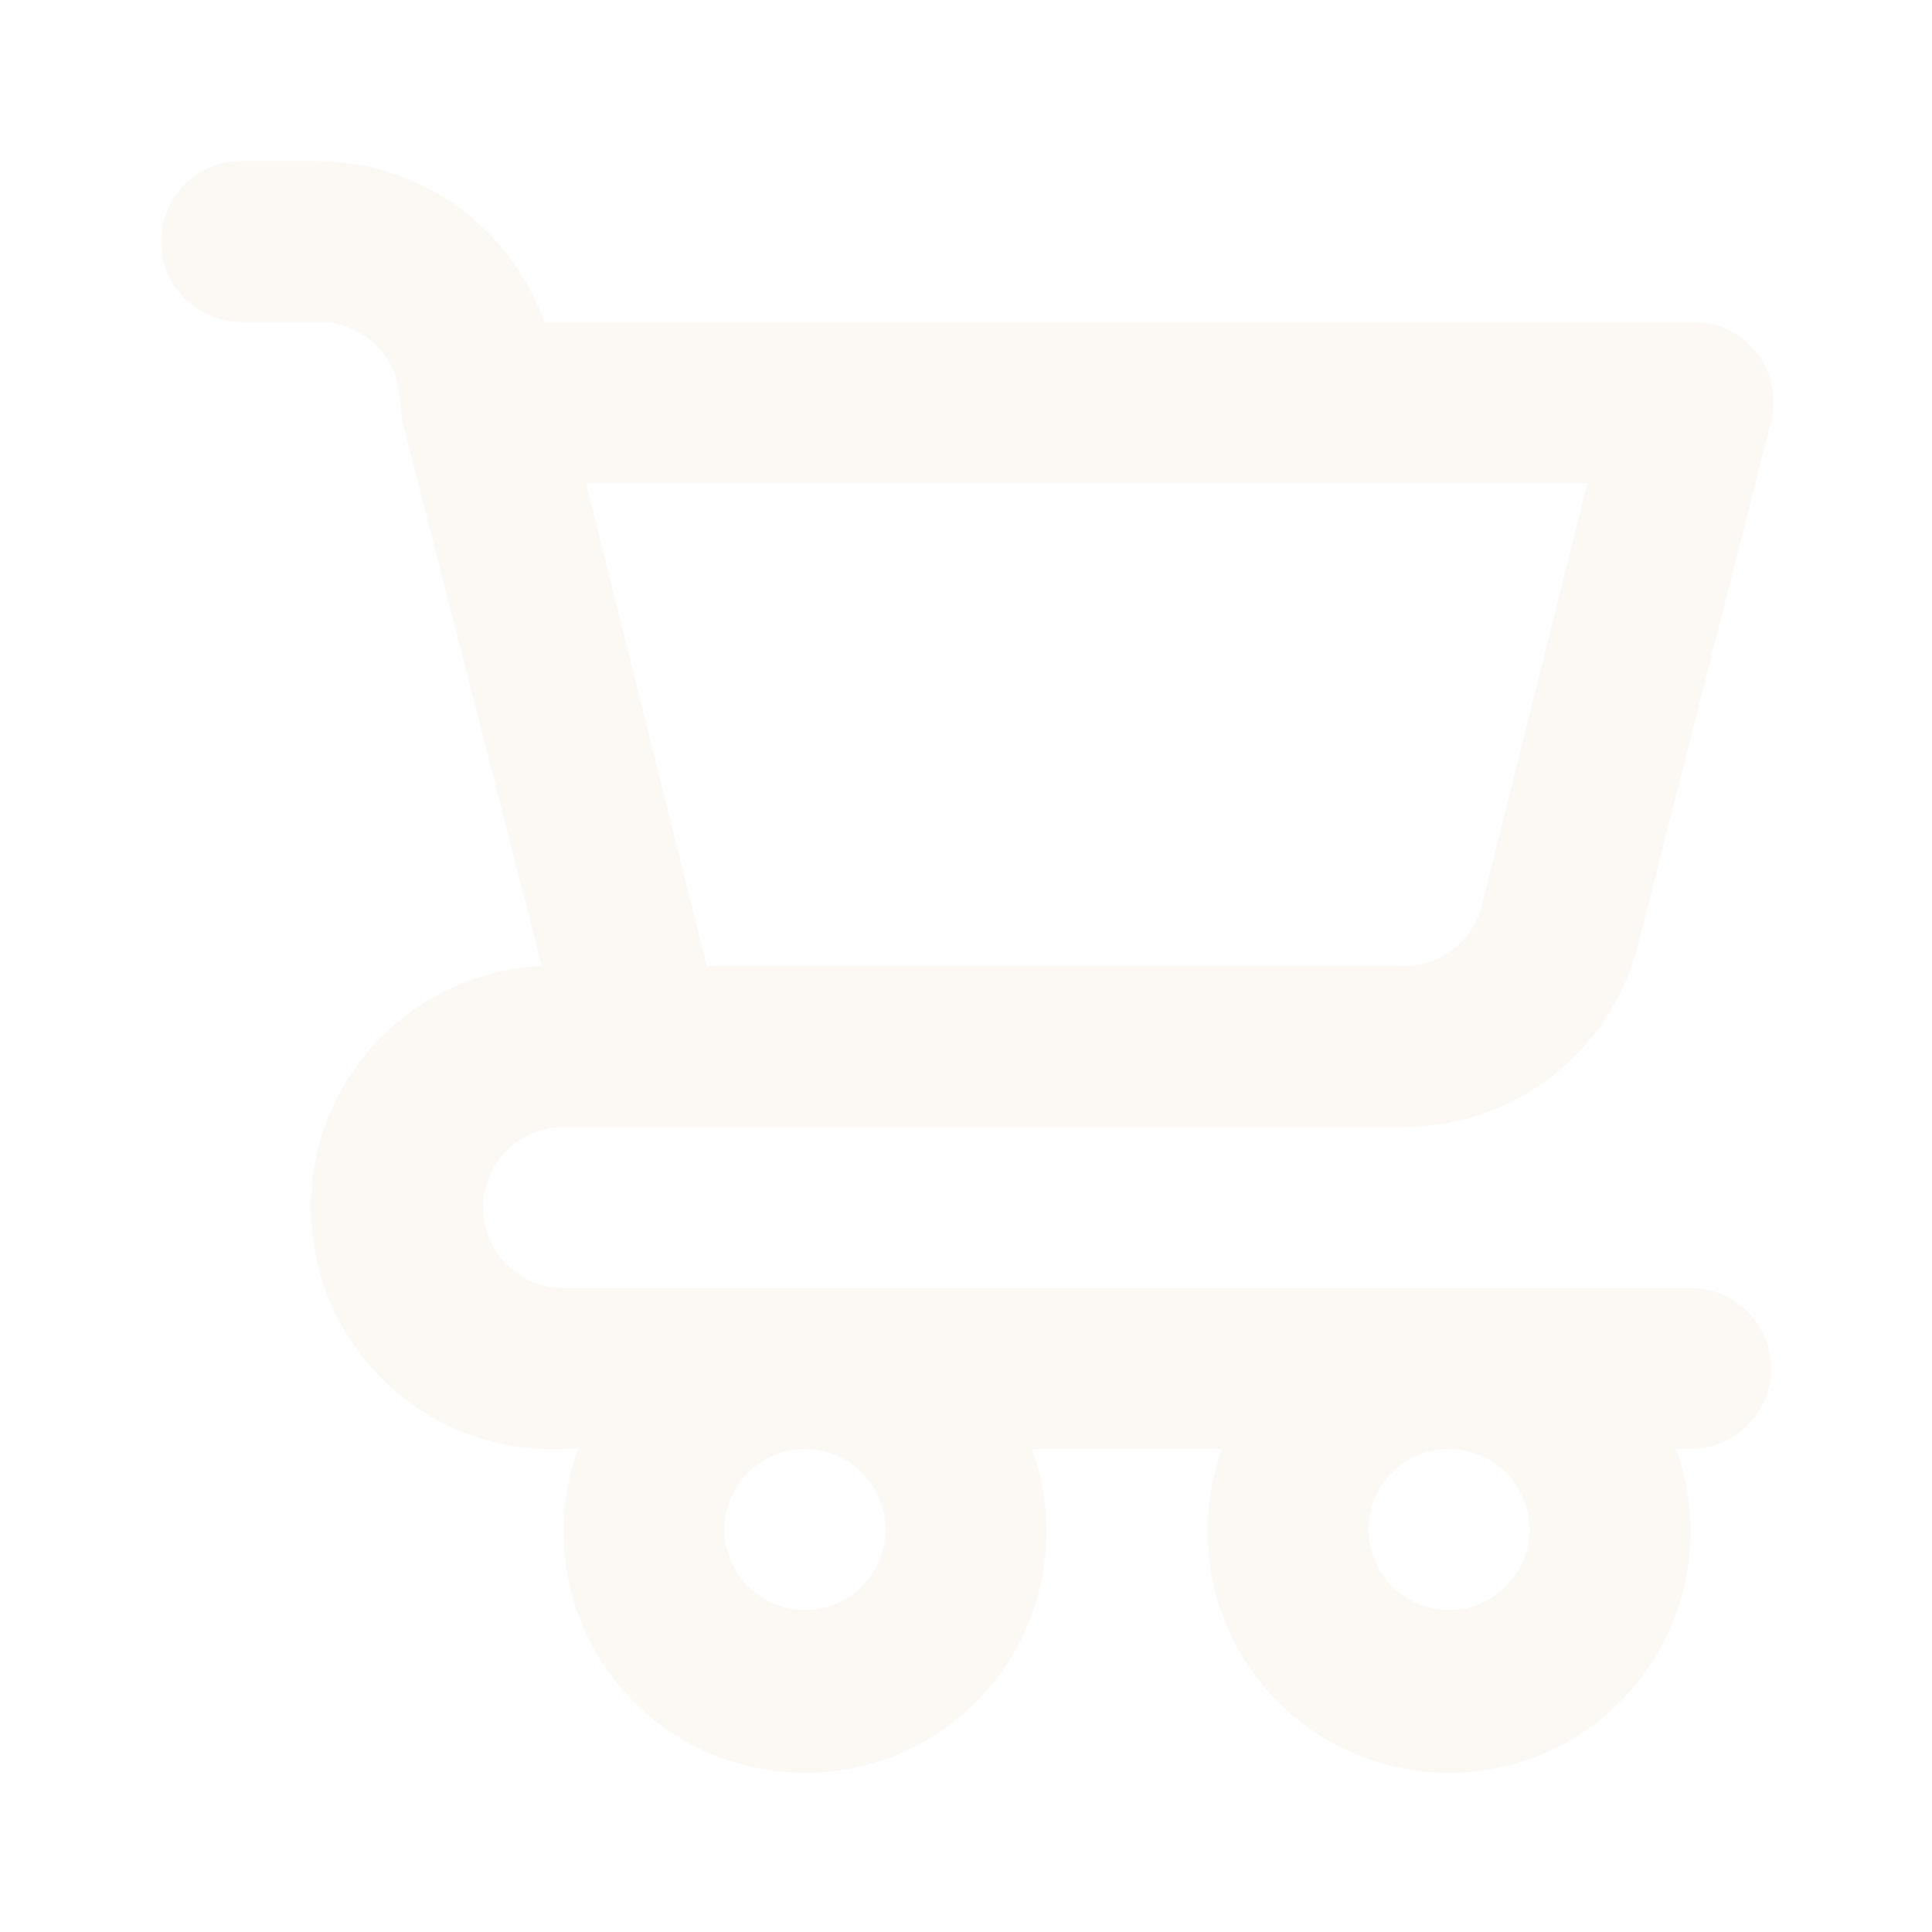
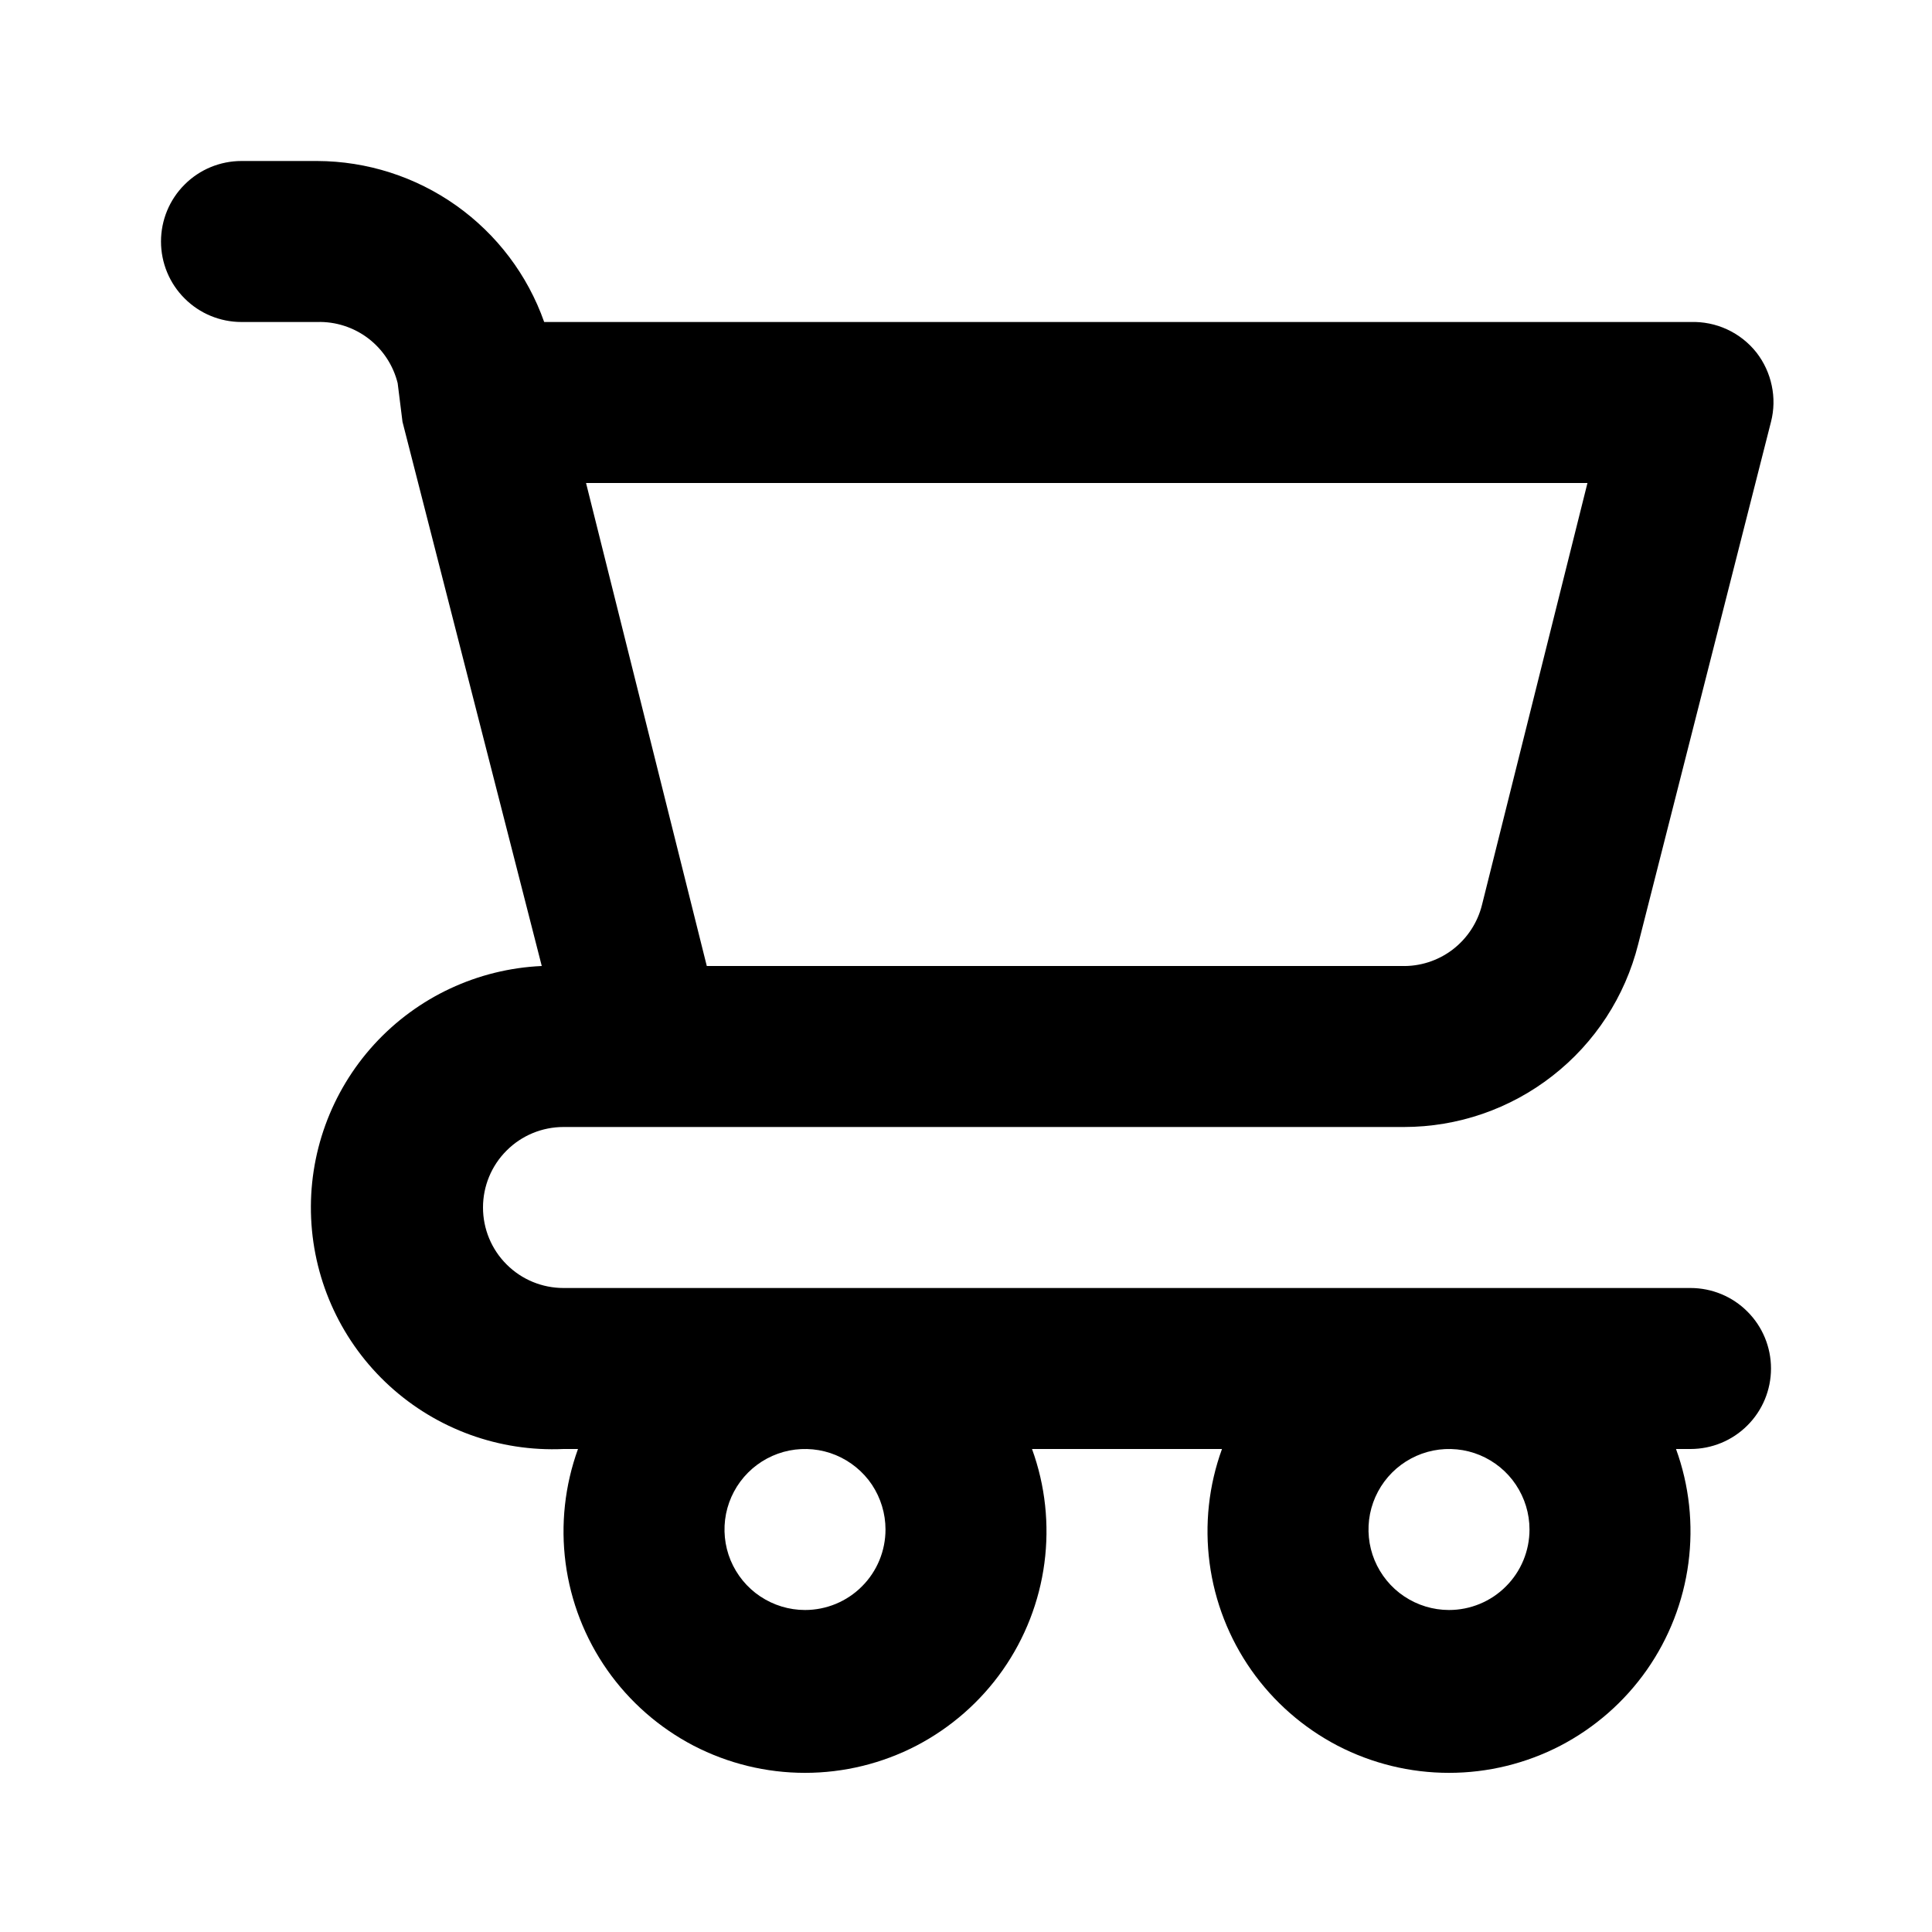
<svg xmlns="http://www.w3.org/2000/svg" width="24" height="24" viewBox="0 0 24 24" fill="none">
-   <path d="M21 16H7C6.735 16 6.48 15.895 6.293 15.707C6.105 15.52 6 15.265 6 15C6 14.735 6.105 14.48 6.293 14.293C6.48 14.105 6.735 14 7 14H17.44C18.109 14 18.758 13.777 19.285 13.365C19.813 12.954 20.187 12.379 20.35 11.73L22 5.24C22.038 5.092 22.041 4.938 22.009 4.789C21.978 4.64 21.913 4.5 21.82 4.38C21.723 4.257 21.598 4.158 21.455 4.092C21.313 4.026 21.157 3.995 21 4H6.76C6.554 3.416 6.172 2.911 5.667 2.553C5.162 2.195 4.559 2.002 3.94 2H3C2.735 2 2.48 2.105 2.293 2.293C2.105 2.48 2 2.735 2 3C2 3.265 2.105 3.52 2.293 3.707C2.48 3.895 2.735 4 3 4H3.94C4.168 3.993 4.392 4.065 4.574 4.203C4.756 4.342 4.885 4.538 4.94 4.76L5 5.24L6.73 12C5.934 12.036 5.186 12.386 4.648 12.974C4.111 13.562 3.829 14.339 3.865 15.135C3.901 15.931 4.251 16.68 4.839 17.217C5.427 17.754 6.204 18.036 7 18H7.18C7.016 18.453 6.963 18.939 7.026 19.417C7.089 19.895 7.267 20.351 7.543 20.745C7.82 21.14 8.188 21.462 8.615 21.685C9.043 21.907 9.518 22.023 10 22.023C10.482 22.023 10.957 21.907 11.385 21.685C11.812 21.462 12.18 21.14 12.457 20.745C12.733 20.351 12.911 19.895 12.974 19.417C13.037 18.939 12.985 18.453 12.82 18H15.18C15.015 18.453 14.963 18.939 15.026 19.417C15.089 19.895 15.267 20.351 15.543 20.745C15.82 21.14 16.188 21.462 16.615 21.685C17.043 21.907 17.518 22.023 18 22.023C18.482 22.023 18.957 21.907 19.385 21.685C19.812 21.462 20.18 21.14 20.457 20.745C20.733 20.351 20.911 19.895 20.974 19.417C21.037 18.939 20.985 18.453 20.82 18H21C21.265 18 21.52 17.895 21.707 17.707C21.895 17.52 22 17.265 22 17C22 16.735 21.895 16.48 21.707 16.293C21.52 16.105 21.265 16 21 16ZM19.72 6L18.41 11.24C18.355 11.462 18.226 11.658 18.044 11.797C17.862 11.935 17.638 12.007 17.41 12H8.78L7.28 6H19.72ZM10 20C9.802 20 9.609 19.941 9.444 19.831C9.28 19.722 9.152 19.565 9.076 19.383C9 19.2 8.981 18.999 9.019 18.805C9.058 18.611 9.153 18.433 9.293 18.293C9.433 18.153 9.611 18.058 9.805 18.019C9.999 17.981 10.2 18 10.383 18.076C10.565 18.152 10.722 18.28 10.832 18.444C10.941 18.609 11 18.802 11 19C11 19.265 10.895 19.52 10.707 19.707C10.52 19.895 10.265 20 10 20ZM18 20C17.802 20 17.609 19.941 17.444 19.831C17.28 19.722 17.152 19.565 17.076 19.383C17 19.2 16.981 18.999 17.019 18.805C17.058 18.611 17.153 18.433 17.293 18.293C17.433 18.153 17.611 18.058 17.805 18.019C17.999 17.981 18.2 18 18.383 18.076C18.565 18.152 18.722 18.28 18.831 18.444C18.941 18.609 19 18.802 19 19C19 19.265 18.895 19.52 18.707 19.707C18.52 19.895 18.265 20 18 20Z" fill="#FCF9F5" />
+   <path d="M21 16H7C6.735 16 6.48 15.895 6.293 15.707C6.105 15.52 6 15.265 6 15C6 14.735 6.105 14.48 6.293 14.293C6.48 14.105 6.735 14 7 14H17.44C18.109 14 18.758 13.777 19.285 13.365C19.813 12.954 20.187 12.379 20.35 11.73L22 5.24C22.038 5.092 22.041 4.938 22.009 4.789C21.978 4.64 21.913 4.5 21.82 4.38C21.723 4.257 21.598 4.158 21.455 4.092C21.313 4.026 21.157 3.995 21 4H6.76C6.554 3.416 6.172 2.911 5.667 2.553C5.162 2.195 4.559 2.002 3.94 2H3C2.735 2 2.48 2.105 2.293 2.293C2.105 2.48 2 2.735 2 3C2 3.265 2.105 3.52 2.293 3.707C2.48 3.895 2.735 4 3 4H3.94C4.168 3.993 4.392 4.065 4.574 4.203C4.756 4.342 4.885 4.538 4.94 4.76L5 5.24L6.73 12C5.934 12.036 5.186 12.386 4.648 12.974C4.111 13.562 3.829 14.339 3.865 15.135C3.901 15.931 4.251 16.68 4.839 17.217C5.427 17.754 6.204 18.036 7 18H7.18C7.016 18.453 6.963 18.939 7.026 19.417C7.089 19.895 7.267 20.351 7.543 20.745C7.82 21.14 8.188 21.462 8.615 21.685C9.043 21.907 9.518 22.023 10 22.023C10.482 22.023 10.957 21.907 11.385 21.685C11.812 21.462 12.18 21.14 12.457 20.745C12.733 20.351 12.911 19.895 12.974 19.417C13.037 18.939 12.985 18.453 12.82 18H15.18C15.015 18.453 14.963 18.939 15.026 19.417C15.089 19.895 15.267 20.351 15.543 20.745C15.82 21.14 16.188 21.462 16.615 21.685C17.043 21.907 17.518 22.023 18 22.023C18.482 22.023 18.957 21.907 19.385 21.685C19.812 21.462 20.18 21.14 20.457 20.745C20.733 20.351 20.911 19.895 20.974 19.417C21.037 18.939 20.985 18.453 20.82 18H21C21.265 18 21.52 17.895 21.707 17.707C21.895 17.52 22 17.265 22 17C22 16.735 21.895 16.48 21.707 16.293C21.52 16.105 21.265 16 21 16ZM19.72 6L18.41 11.24C18.355 11.462 18.226 11.658 18.044 11.797C17.862 11.935 17.638 12.007 17.41 12H8.78L7.28 6H19.72ZM10 20C9.802 20 9.609 19.941 9.444 19.831C9.28 19.722 9.152 19.565 9.076 19.383C9 19.2 8.981 18.999 9.019 18.805C9.058 18.611 9.153 18.433 9.293 18.293C9.433 18.153 9.611 18.058 9.805 18.019C9.999 17.981 10.2 18 10.383 18.076C10.565 18.152 10.722 18.28 10.832 18.444C10.941 18.609 11 18.802 11 19C11 19.265 10.895 19.52 10.707 19.707C10.52 19.895 10.265 20 10 20ZM18 20C17.802 20 17.609 19.941 17.444 19.831C17.28 19.722 17.152 19.565 17.076 19.383C17 19.2 16.981 18.999 17.019 18.805C17.058 18.611 17.153 18.433 17.293 18.293C17.433 18.153 17.611 18.058 17.805 18.019C17.999 17.981 18.2 18 18.383 18.076C18.565 18.152 18.722 18.28 18.831 18.444C18.941 18.609 19 18.802 19 19C19 19.265 18.895 19.52 18.707 19.707C18.52 19.895 18.265 20 18 20Z" fill="currentColor" />
</svg>
